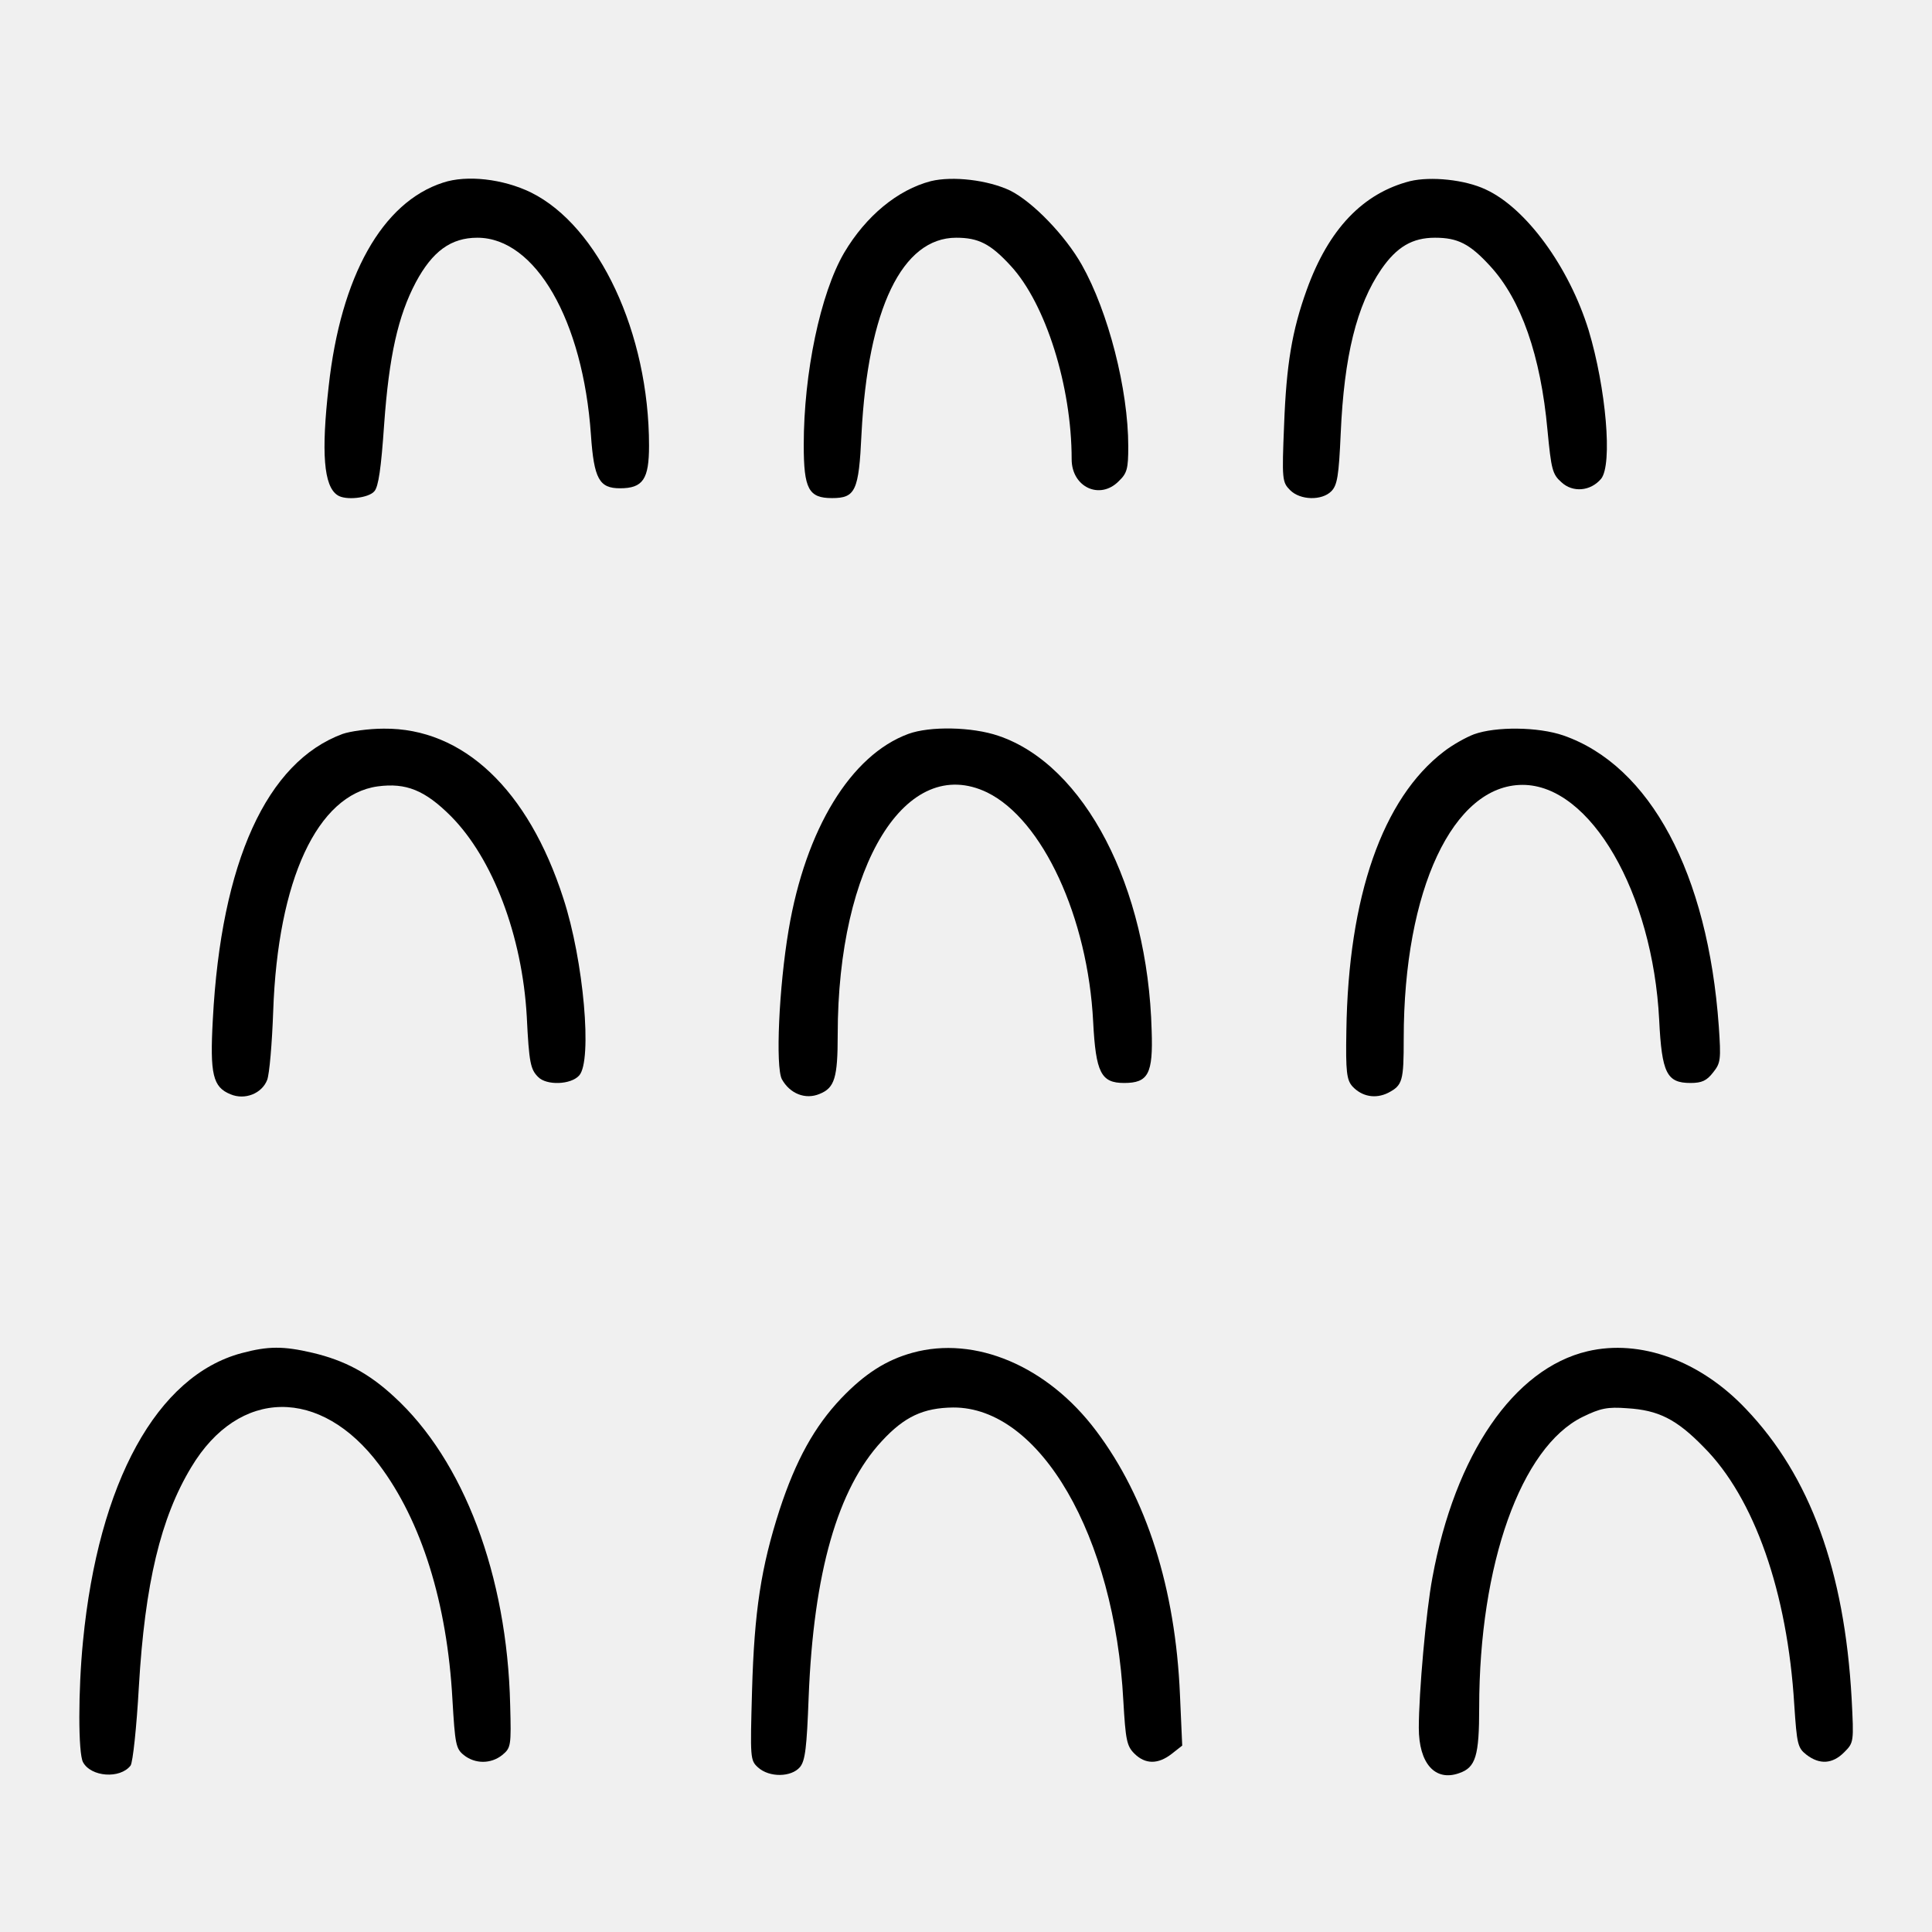
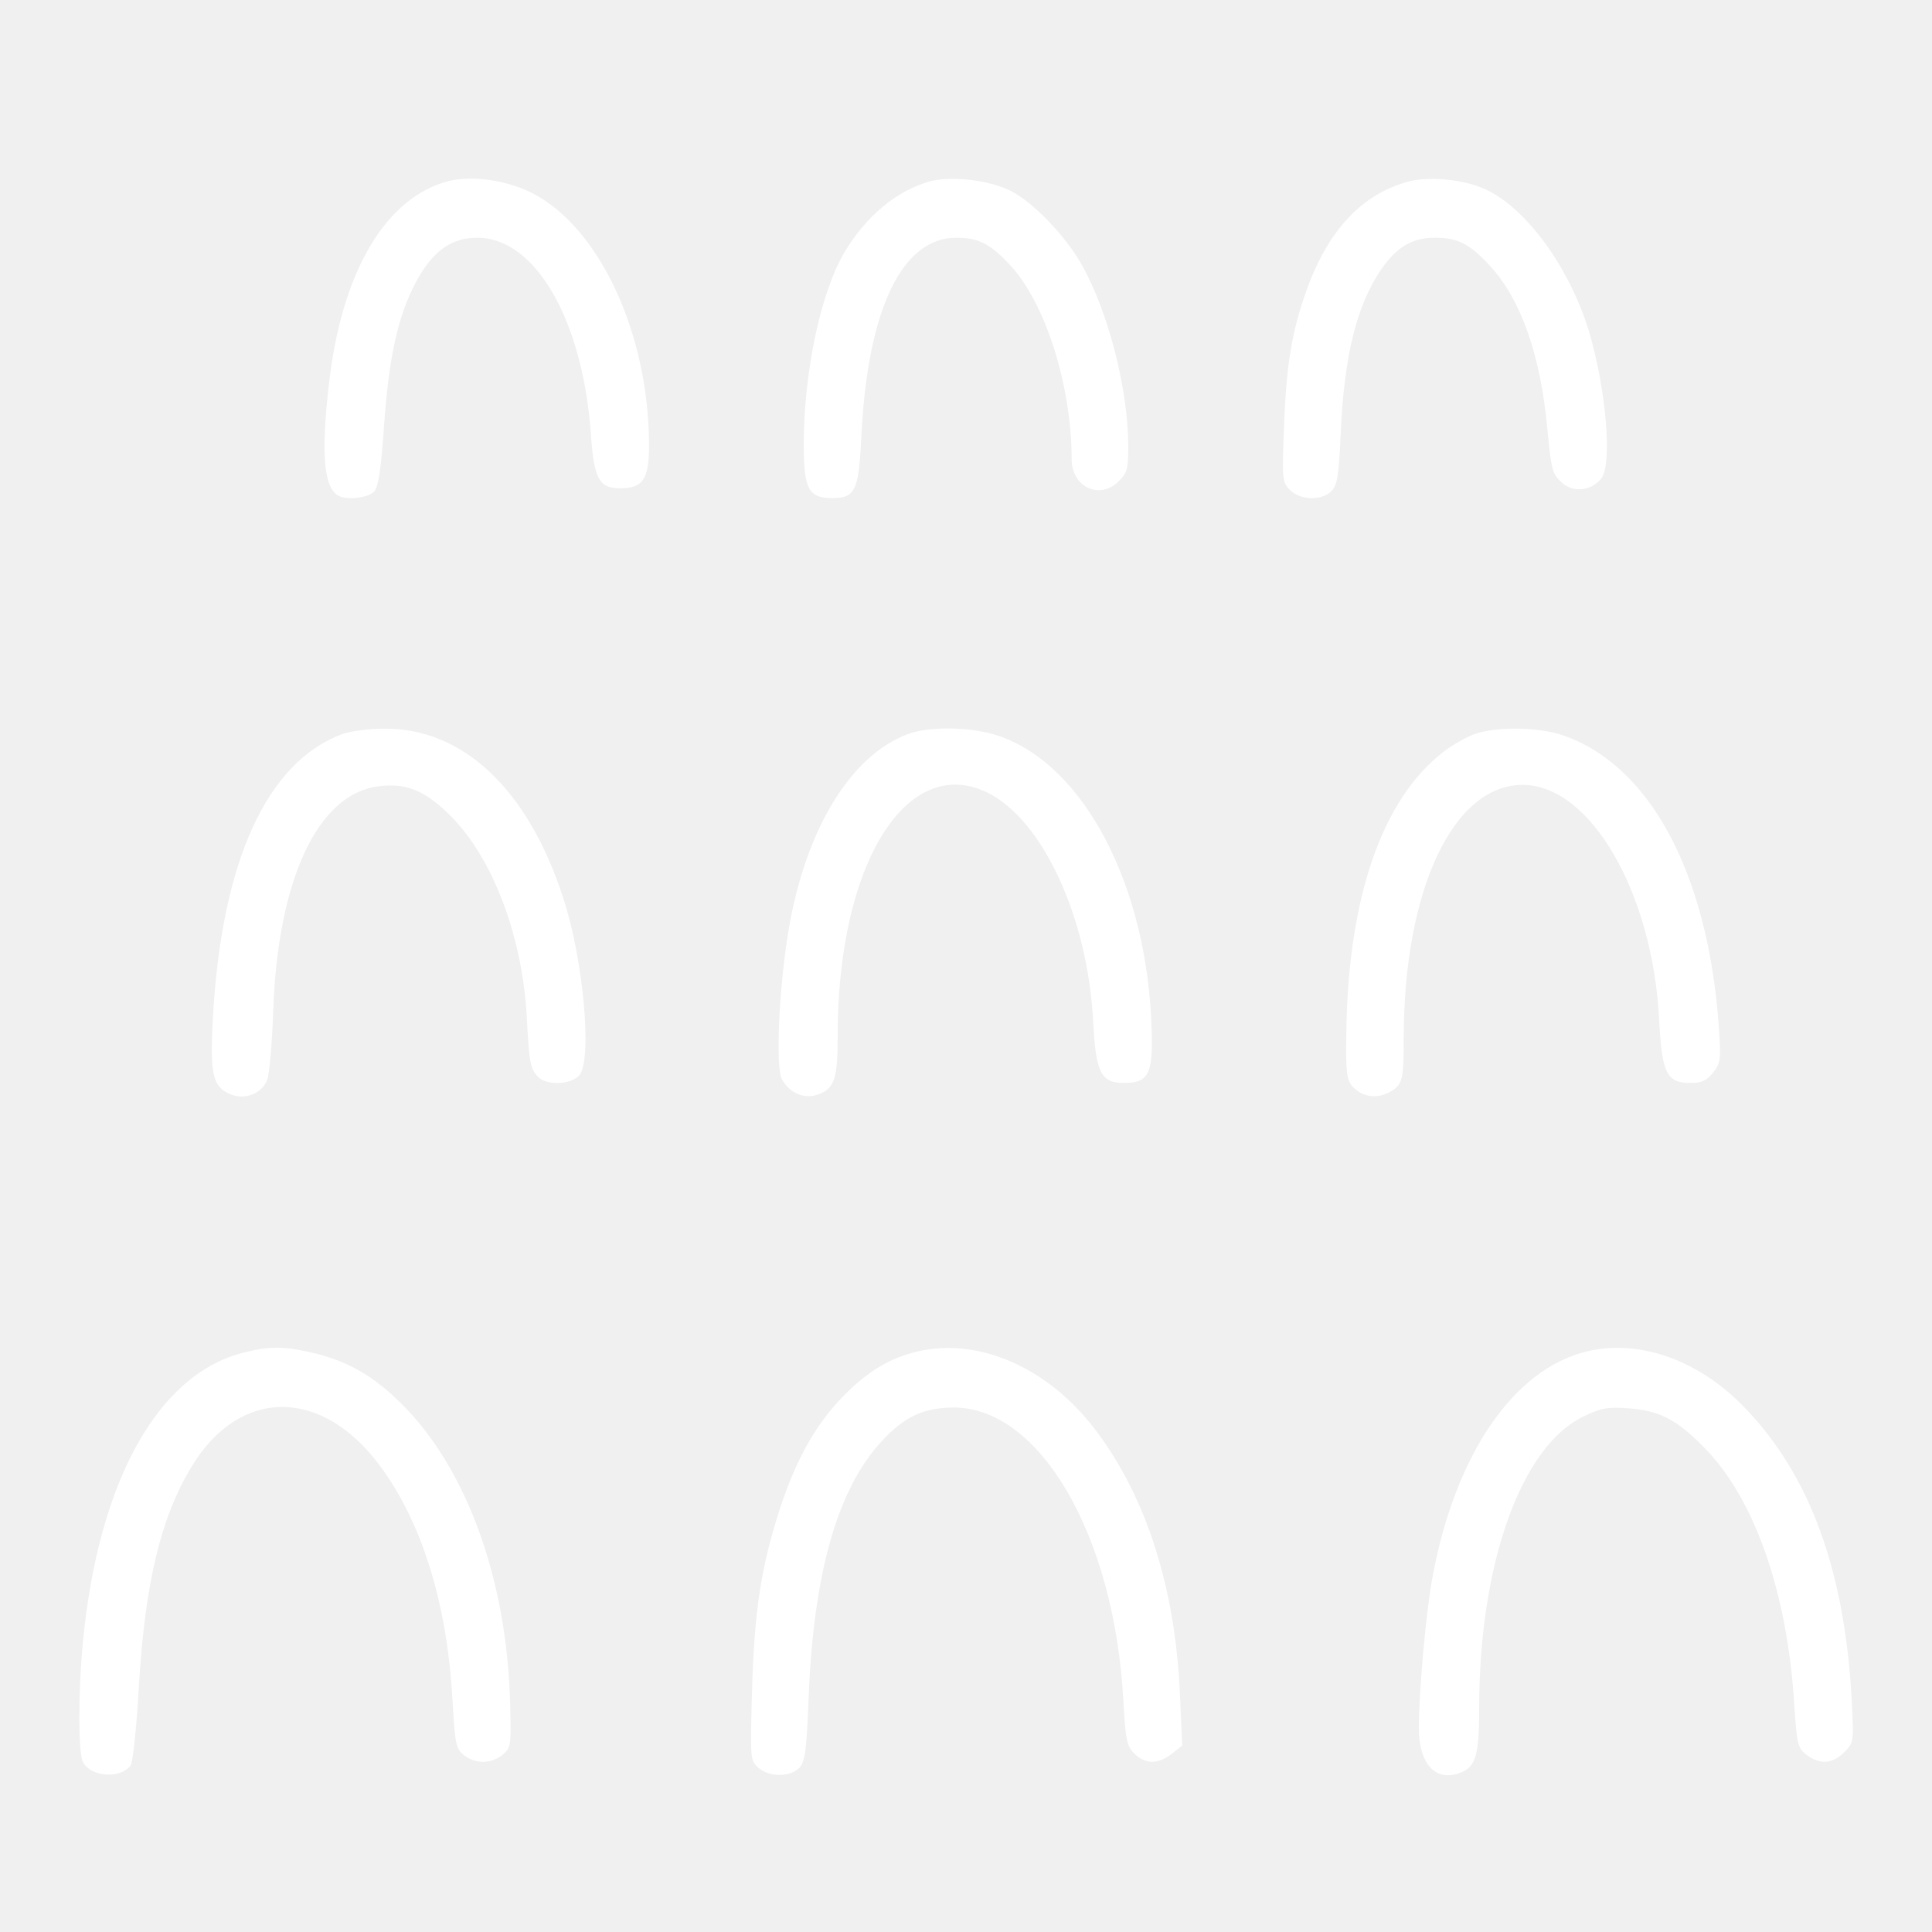
<svg xmlns="http://www.w3.org/2000/svg" version="1.0" width="512pt" height="512pt" viewBox="0 0 512 512" preserveAspectRatio="xMidYMid meet">
-   <g transform="translate(0,512) scale(0.1,-0.1)" fill="#000000" stroke="none">
+   <g transform="translate(0,512) scale(0.1,-0.1)" fill="#ffffff" stroke="none">
    <path d="M1174 4636 c-161 -52 -271 -248 -303 -540 -20 -176 -13 -264 23 -288 21 -15 83 -8 98 10 11 12 18 61 26 177 13 182 37 288 84 377 44 82 93 118 163 118 154 0 280 -219 301 -522 8 -117 22 -142 77 -142 61 0 77 24 77 113 0 298 -133 582 -313 671 -74 36 -170 47 -233 26z" />
    <path d="M2467 4640 c-88 -23 -172 -92 -230 -190 -63 -108 -107 -319 -107 -509 0 -117 13 -141 75 -141 62 0 71 19 78 169 17 333 108 521 251 521 59 0 91 -16 145 -75 92 -100 161 -318 161 -512 0 -74 75 -109 125 -58 22 21 25 33 25 92 0 151 -53 357 -123 481 -44 78 -130 167 -190 197 -59 28 -152 39 -210 25z" />
    <path d="M3737 4640 c-125 -32 -216 -127 -274 -288 -39 -108 -54 -198 -60 -358 -6 -145 -5 -152 16 -173 27 -27 84 -28 109 -3 16 16 20 41 25 153 9 205 42 340 108 436 41 59 82 83 142 83 60 0 92 -16 146 -75 82 -89 134 -237 152 -435 10 -104 13 -117 37 -138 30 -28 77 -24 105 9 31 38 13 241 -33 394 -52 168 -166 324 -273 373 -55 26 -145 35 -200 22z" />
    <path d="M908 3175 c-201 -74 -322 -339 -344 -757 -8 -145 0 -179 47 -198 38 -16 83 2 97 38 6 15 13 97 16 182 12 348 117 574 277 596 75 10 125 -10 194 -79 111 -112 189 -317 201 -531 6 -123 10 -140 30 -160 22 -23 87 -21 109 4 35 39 12 304 -42 469 -93 289 -266 452 -476 450 -40 0 -89 -7 -109 -14z" />
    <path d="M2407 3175 c-152 -56 -272 -252 -317 -519 -26 -154 -35 -363 -18 -396 21 -38 62 -55 100 -39 40 16 48 43 48 157 0 451 182 745 396 642 147 -72 267 -331 281 -608 7 -135 21 -162 82 -162 64 0 77 24 73 139 -10 381 -178 704 -406 781 -70 24 -182 26 -239 5z" />
    <path d="M3906 3174 c-21 -8 -57 -28 -80 -46 -162 -124 -253 -384 -258 -740 -2 -109 1 -130 16 -147 25 -27 61 -34 95 -17 38 20 41 31 41 144 0 394 131 672 315 672 180 0 345 -286 362 -623 7 -141 20 -167 83 -167 30 0 43 6 60 28 20 25 21 34 15 122 -29 406 -182 691 -412 771 -67 23 -179 24 -237 3z" />
    <path d="M640 1534 c-224 -60 -379 -342 -420 -763 -13 -131 -13 -297 0 -321 21 -39 98 -45 126 -9 6 8 16 102 22 209 16 274 58 448 139 582 126 210 343 213 498 6 112 -149 180 -366 194 -622 7 -118 9 -130 30 -147 30 -24 72 -24 102 0 23 19 24 24 21 133 -8 343 -123 648 -308 817 -67 62 -131 96 -216 116 -77 18 -117 18 -188 -1z" />
    <path d="M2418 1535 c-69 -19 -126 -55 -189 -121 -71 -75 -120 -164 -163 -295 -49 -152 -67 -268 -73 -479 -5 -180 -5 -185 16 -204 30 -27 88 -26 111 1 14 17 18 52 23 185 13 331 77 553 194 679 60 65 110 88 189 89 230 1 428 -340 451 -778 6 -103 9 -119 29 -139 29 -29 63 -29 99 -1 l28 22 -6 135 c-12 281 -88 521 -222 699 -129 172 -321 253 -487 207z" />
    <path d="M4207 1539 c-195 -46 -351 -273 -411 -600 -17 -90 -36 -306 -36 -398 0 -94 43 -143 107 -120 44 15 53 46 53 174 0 380 111 690 274 770 47 23 66 27 118 23 83 -5 131 -29 203 -103 134 -134 222 -385 240 -683 7 -104 9 -114 32 -132 35 -27 69 -25 100 6 26 26 26 27 20 143 -19 339 -110 589 -280 767 -121 128 -280 186 -420 153z" />
  </g>
</svg>
